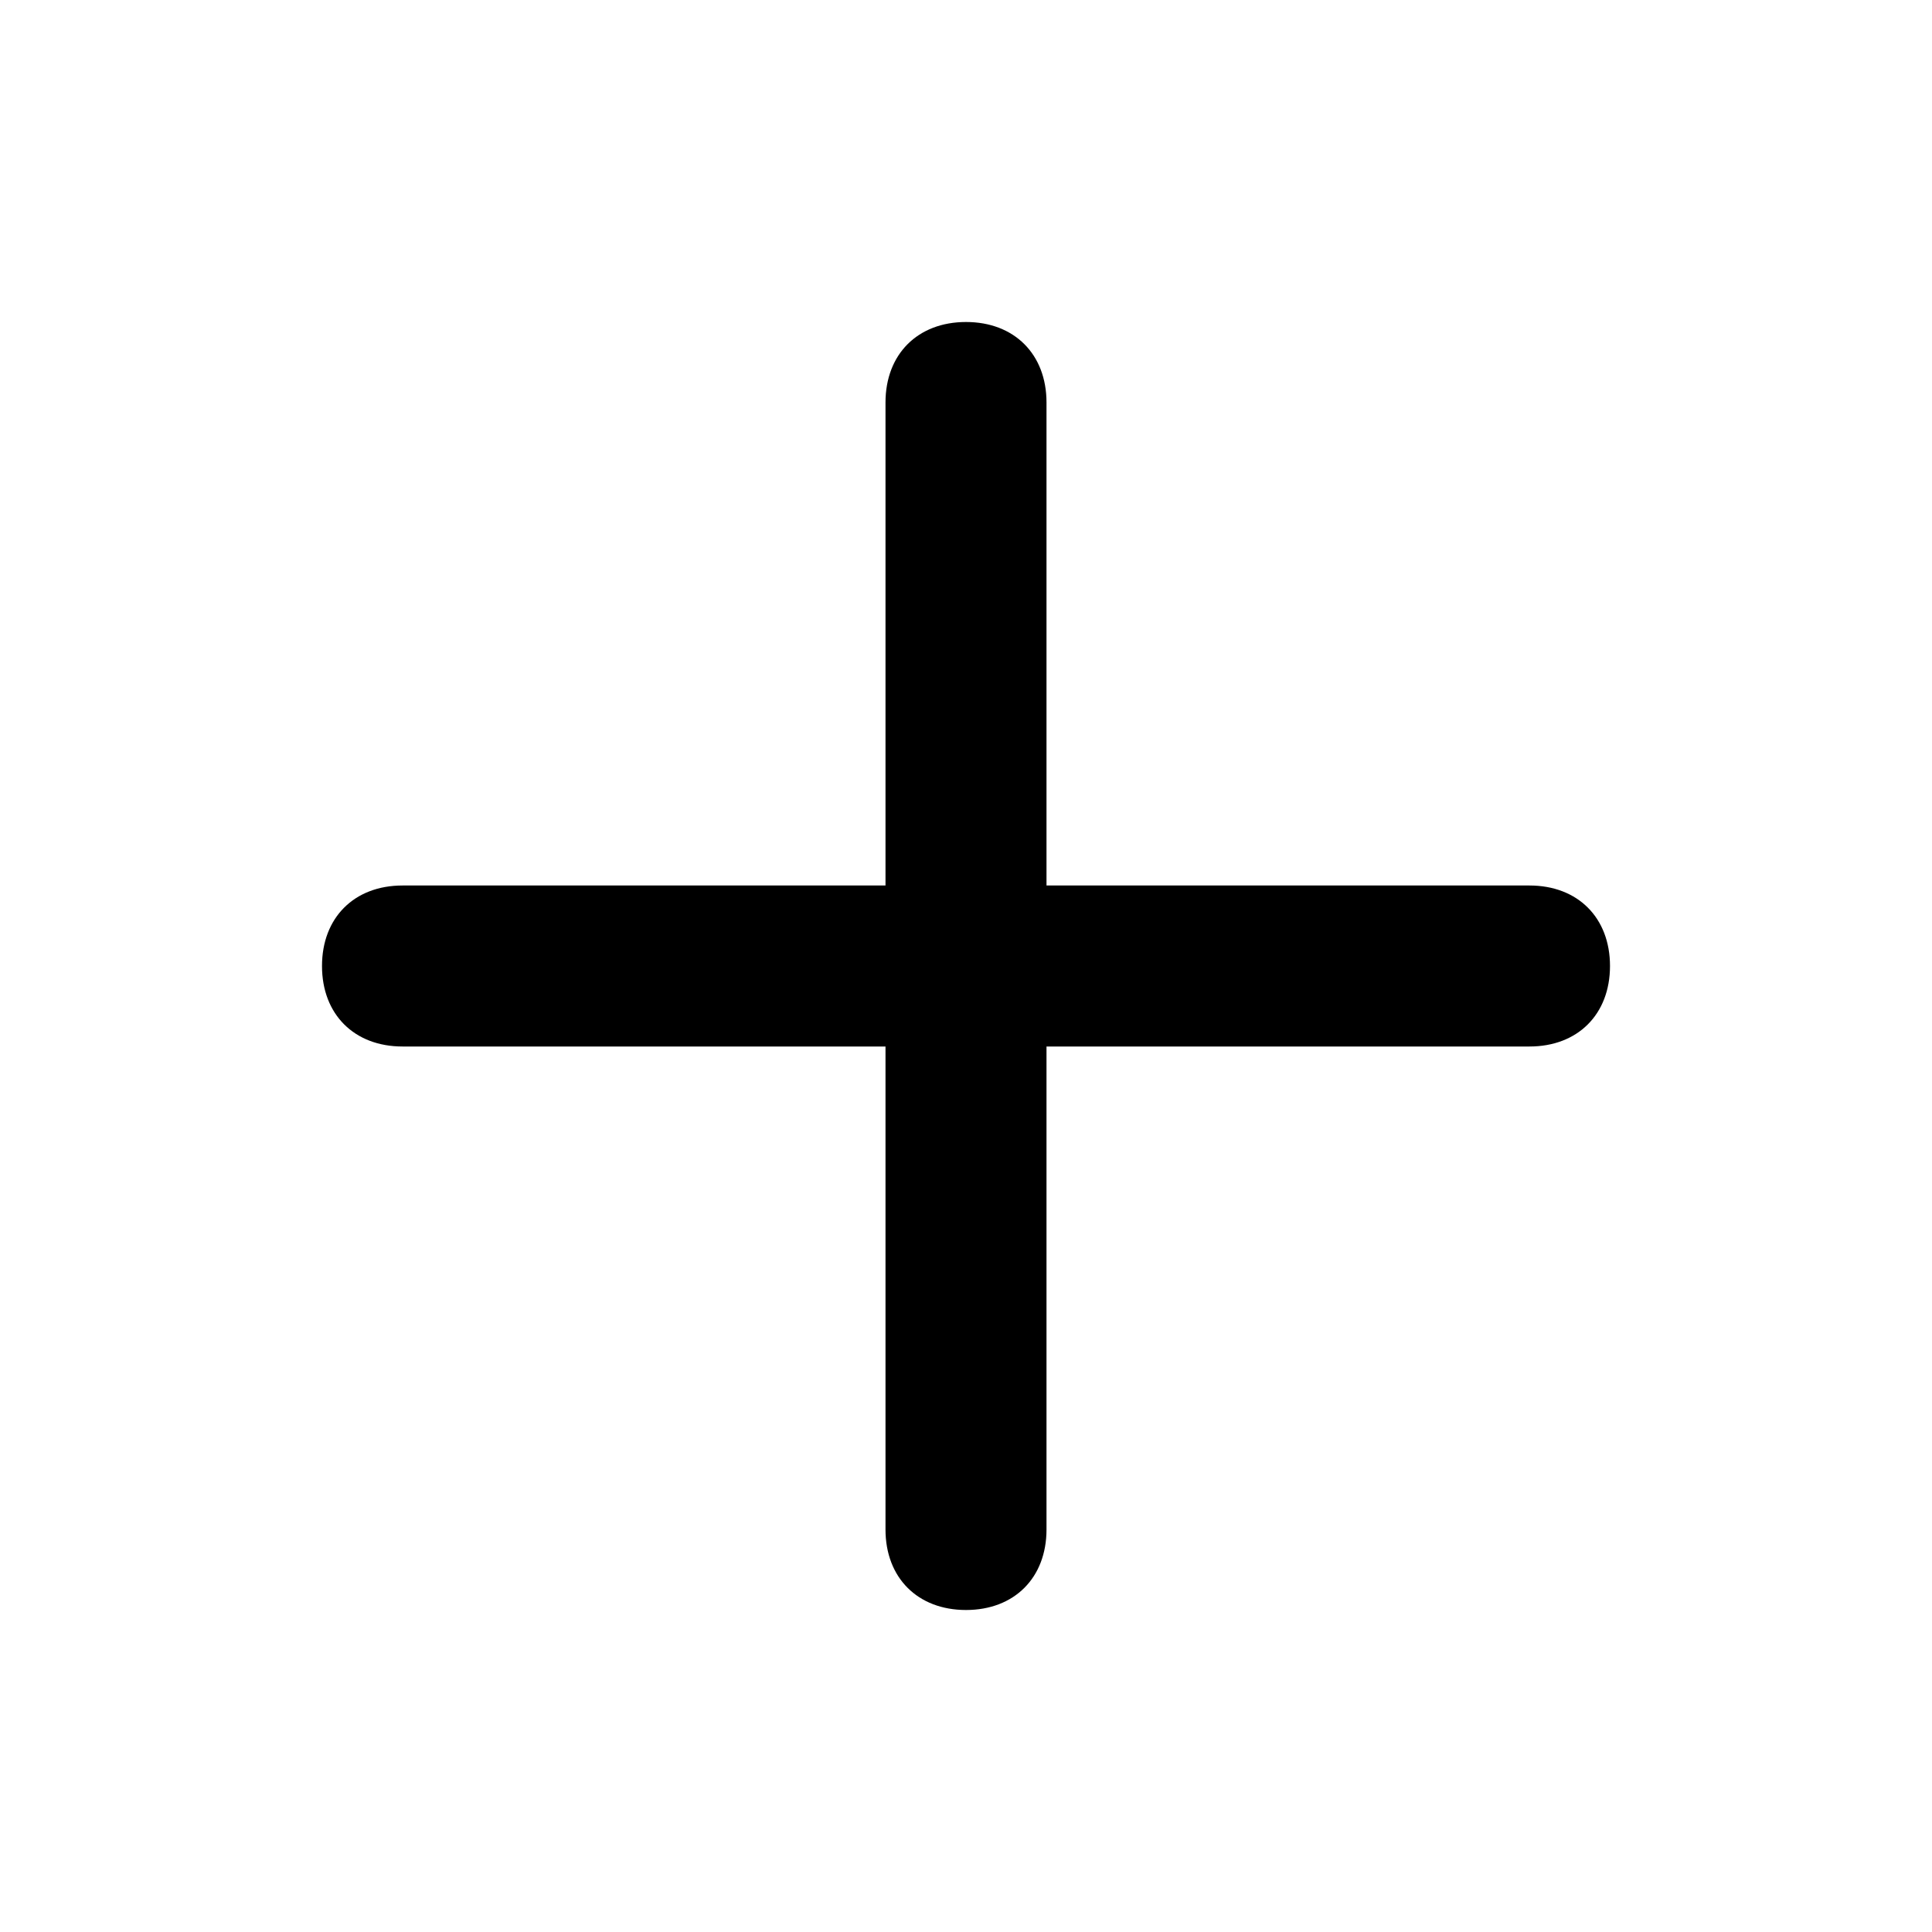
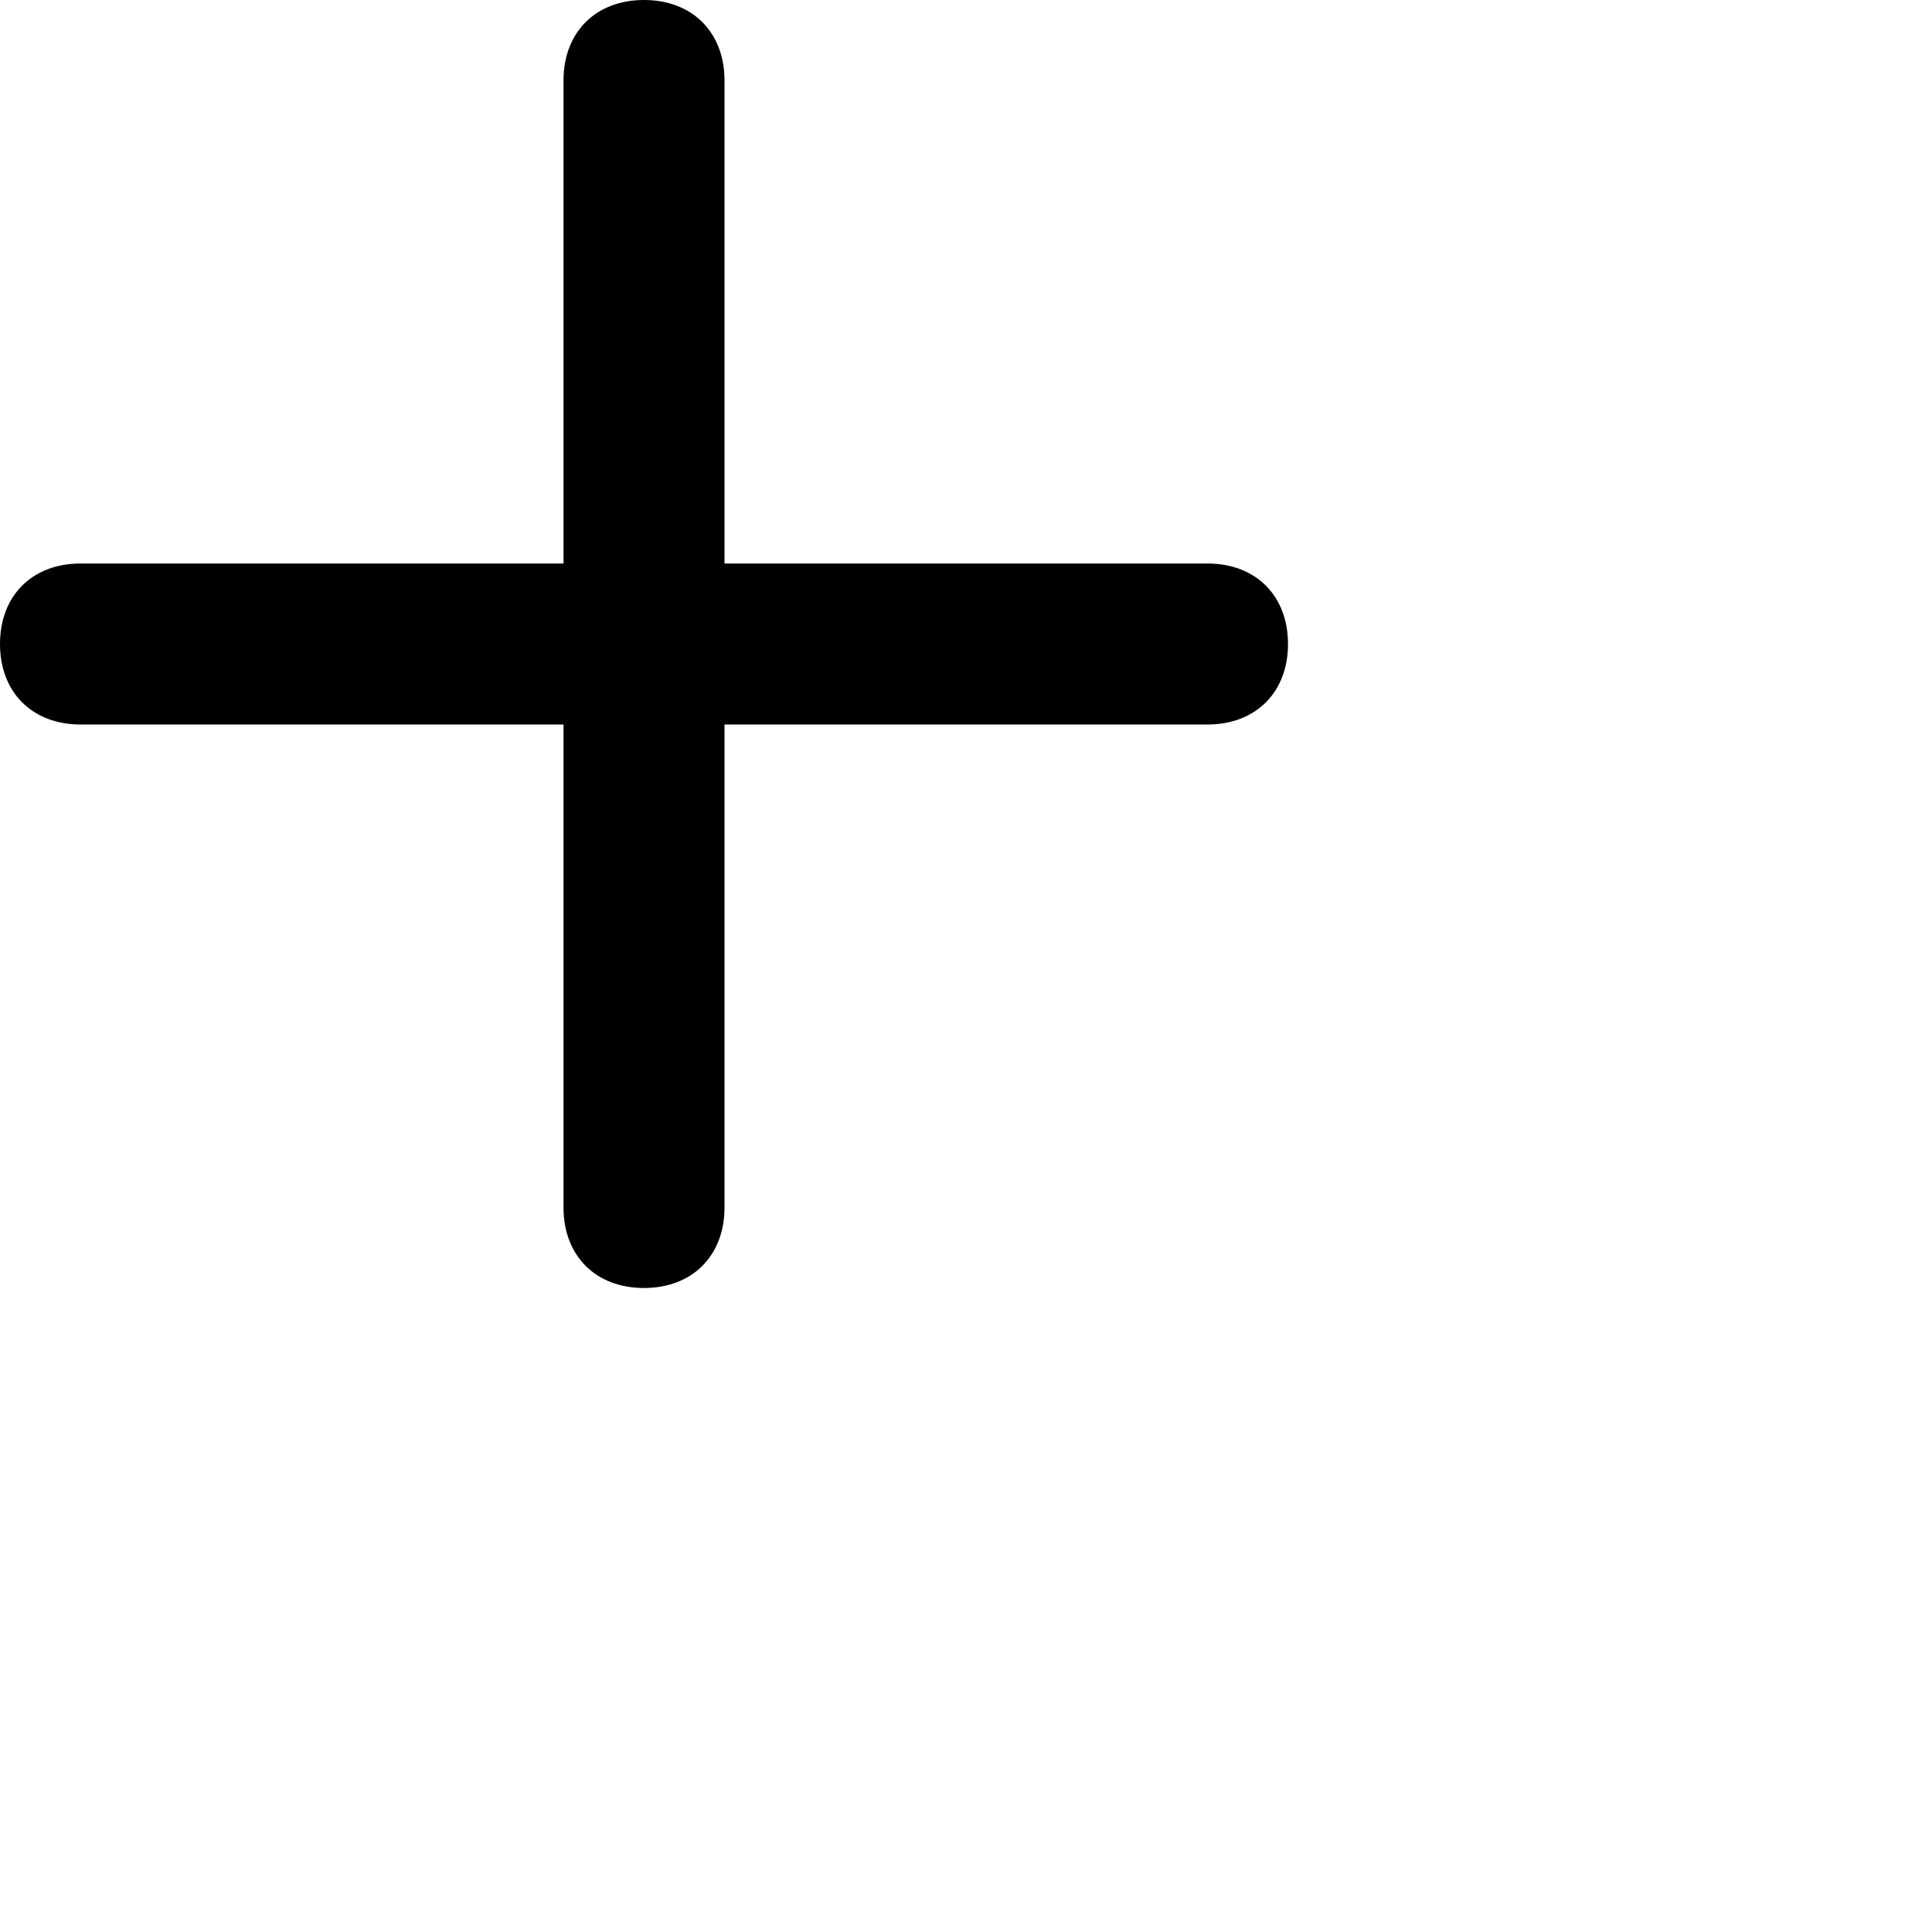
- <svg xmlns="http://www.w3.org/2000/svg" xmlns:xlink="http://www.w3.org/1999/xlink" width="24" height="24" viewBox="0 0 24 24">
-   <defs>
-     <path id="add-a" d="M15,7 L9,7 L9,1 C9,0.4 8.6,0 8,0 C7.4,0 7,0.4 7,1 L7,7 L1,7 C0.4,7 0,7.4 0,8 C0,8.6 0.4,9 1,9 L7,9 L7,15 C7,15.6 7.4,16 8,16 C8.6,16 9,15.6 9,15 L9,9 L15,9 C15.6,9 16,8.6 16,8 C16,7.4 15.6,7 15,7" />
-   </defs>
-   <g fill-rule="evenodd" transform="translate(4 4)">
-     <use xlink:href="#add-a" />
-   </g>
+ <svg xmlns="http://www.w3.org/2000/svg" viewBox="0 0 24 24">
+   <path id="add-a" d="M15,7 L9,7 L9,1 C9,0.4 8.6,0 8,0 C7.4,0 7,0.4 7,1 L7,7 L1,7 C0.4,7 0,7.4 0,8 C0,8.6 0.4,9 1,9 L7,9 L7,15 C7,15.6 7.4,16 8,16 C8.6,16 9,15.6 9,15 L9,9 L15,9 C15.6,9 16,8.6 16,8 C16,7.4 15.6,7 15,7" />
</svg>
